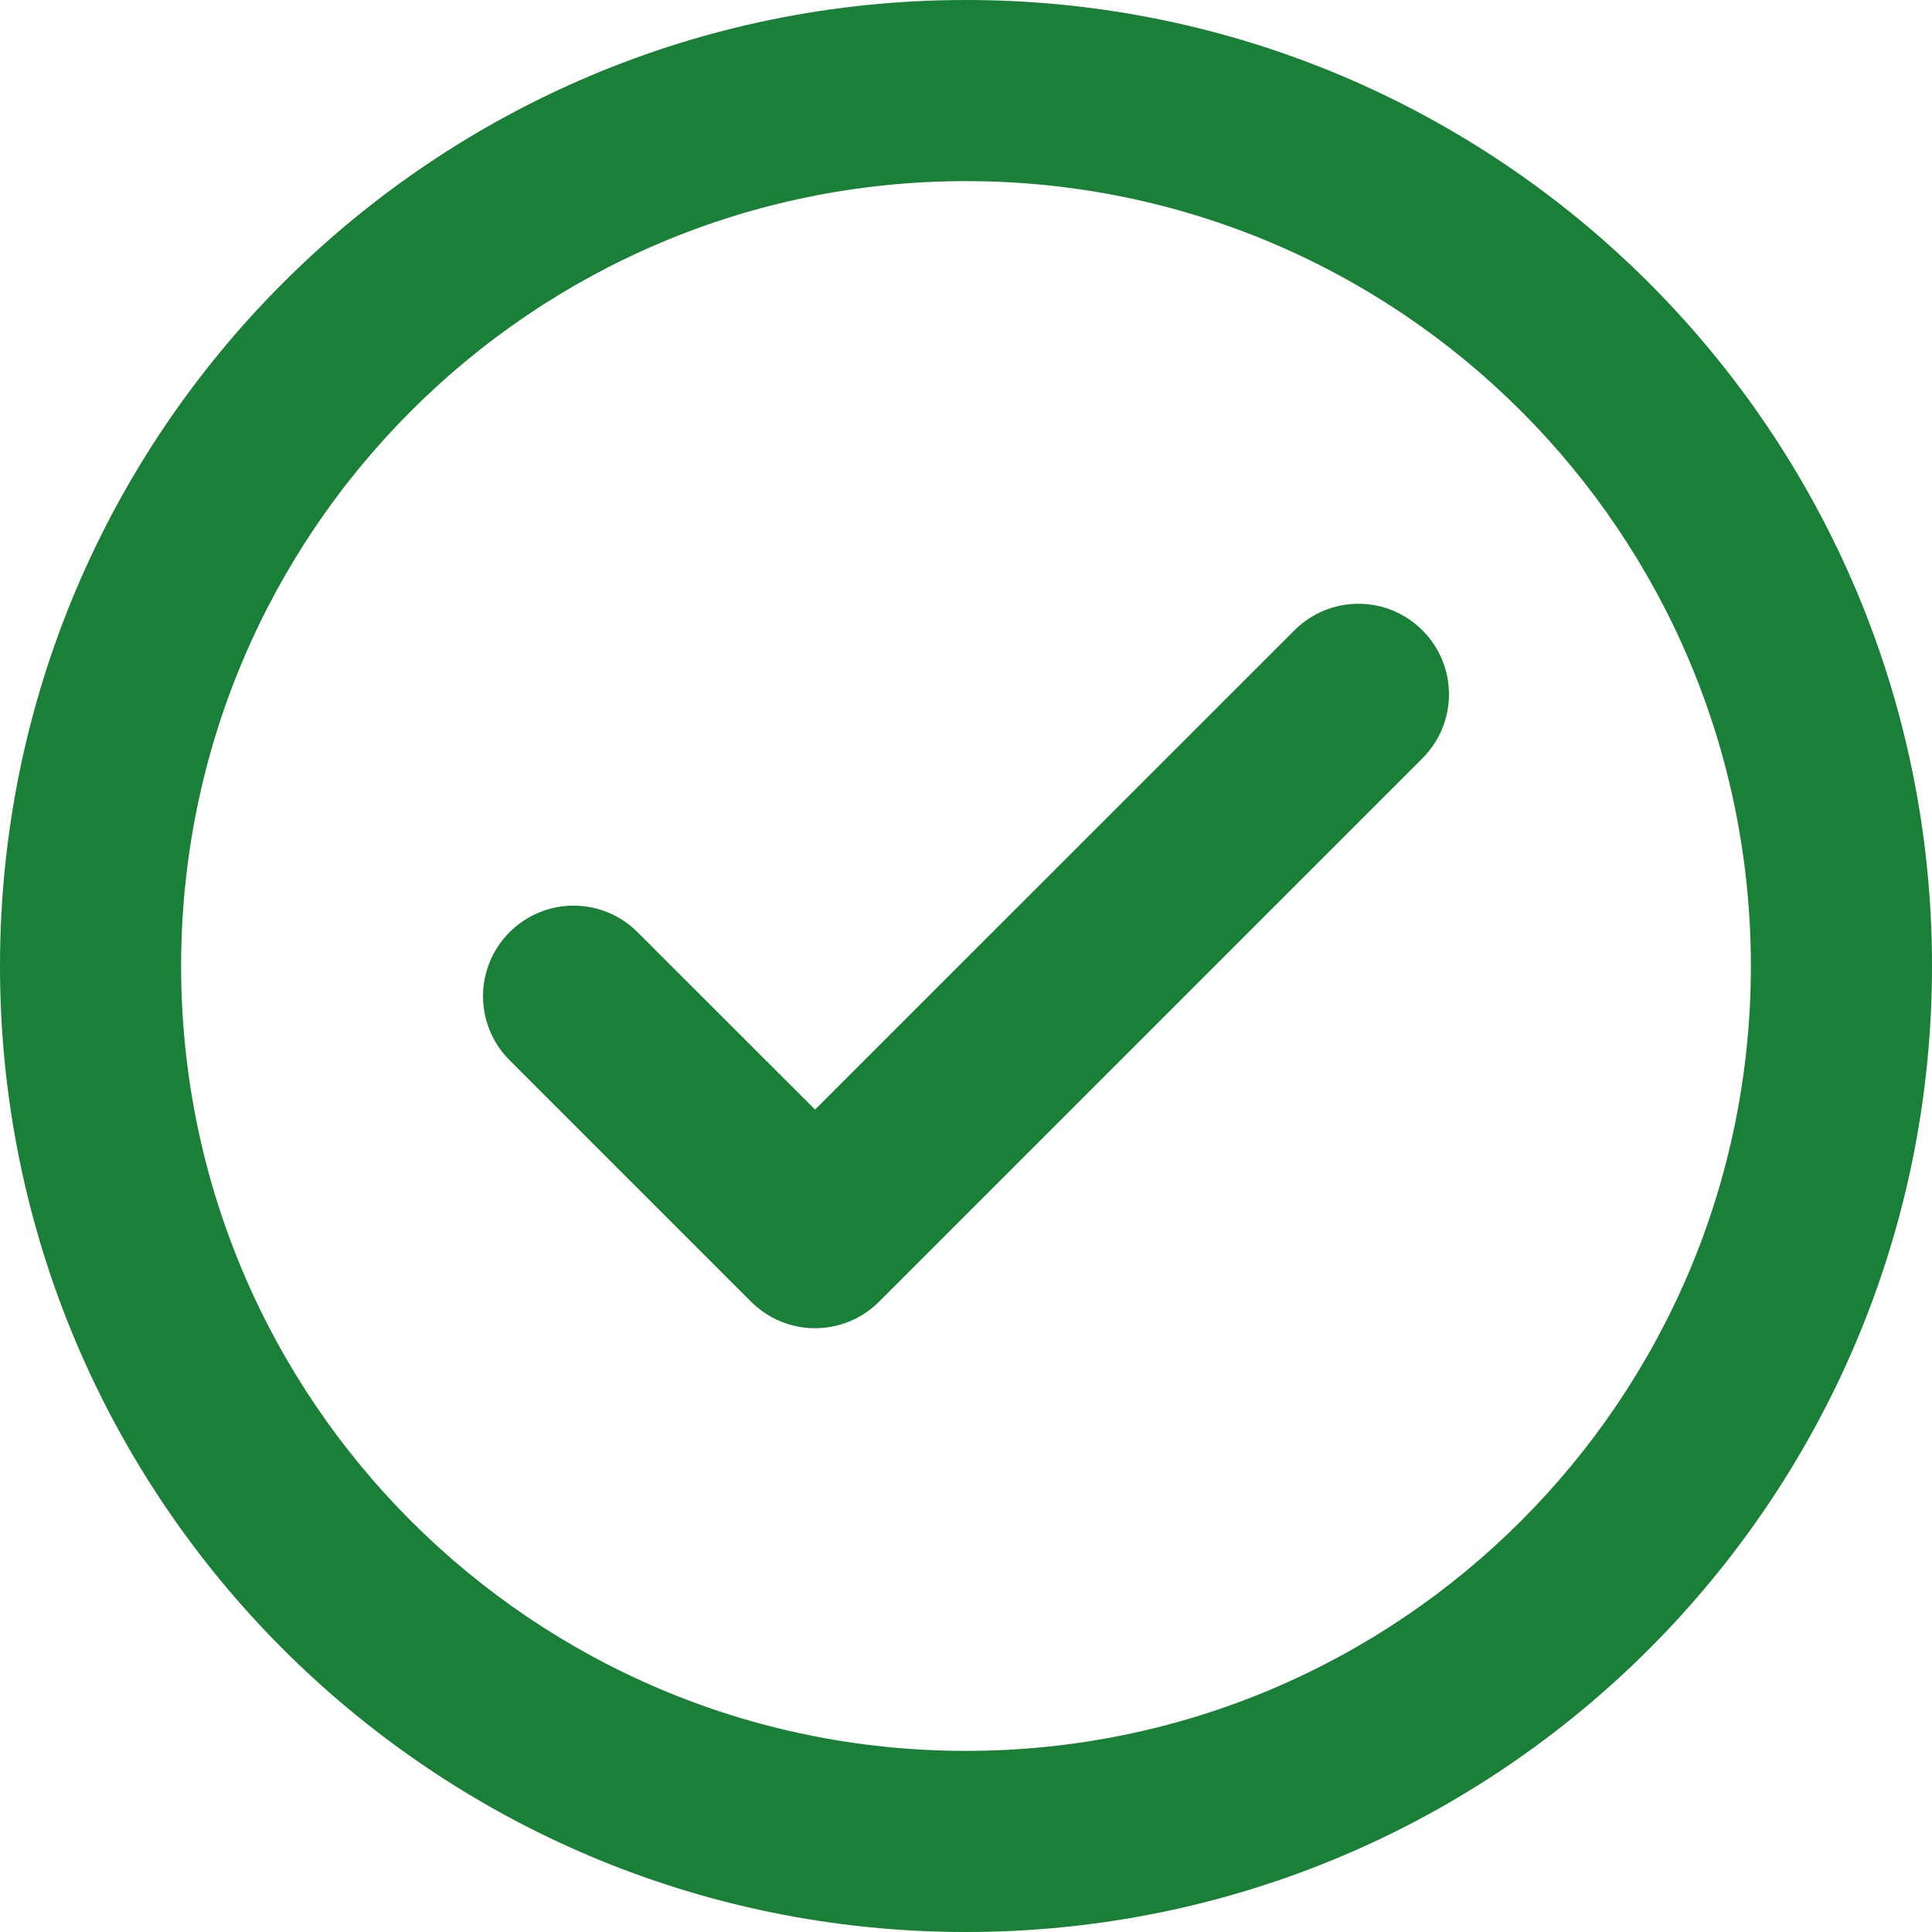
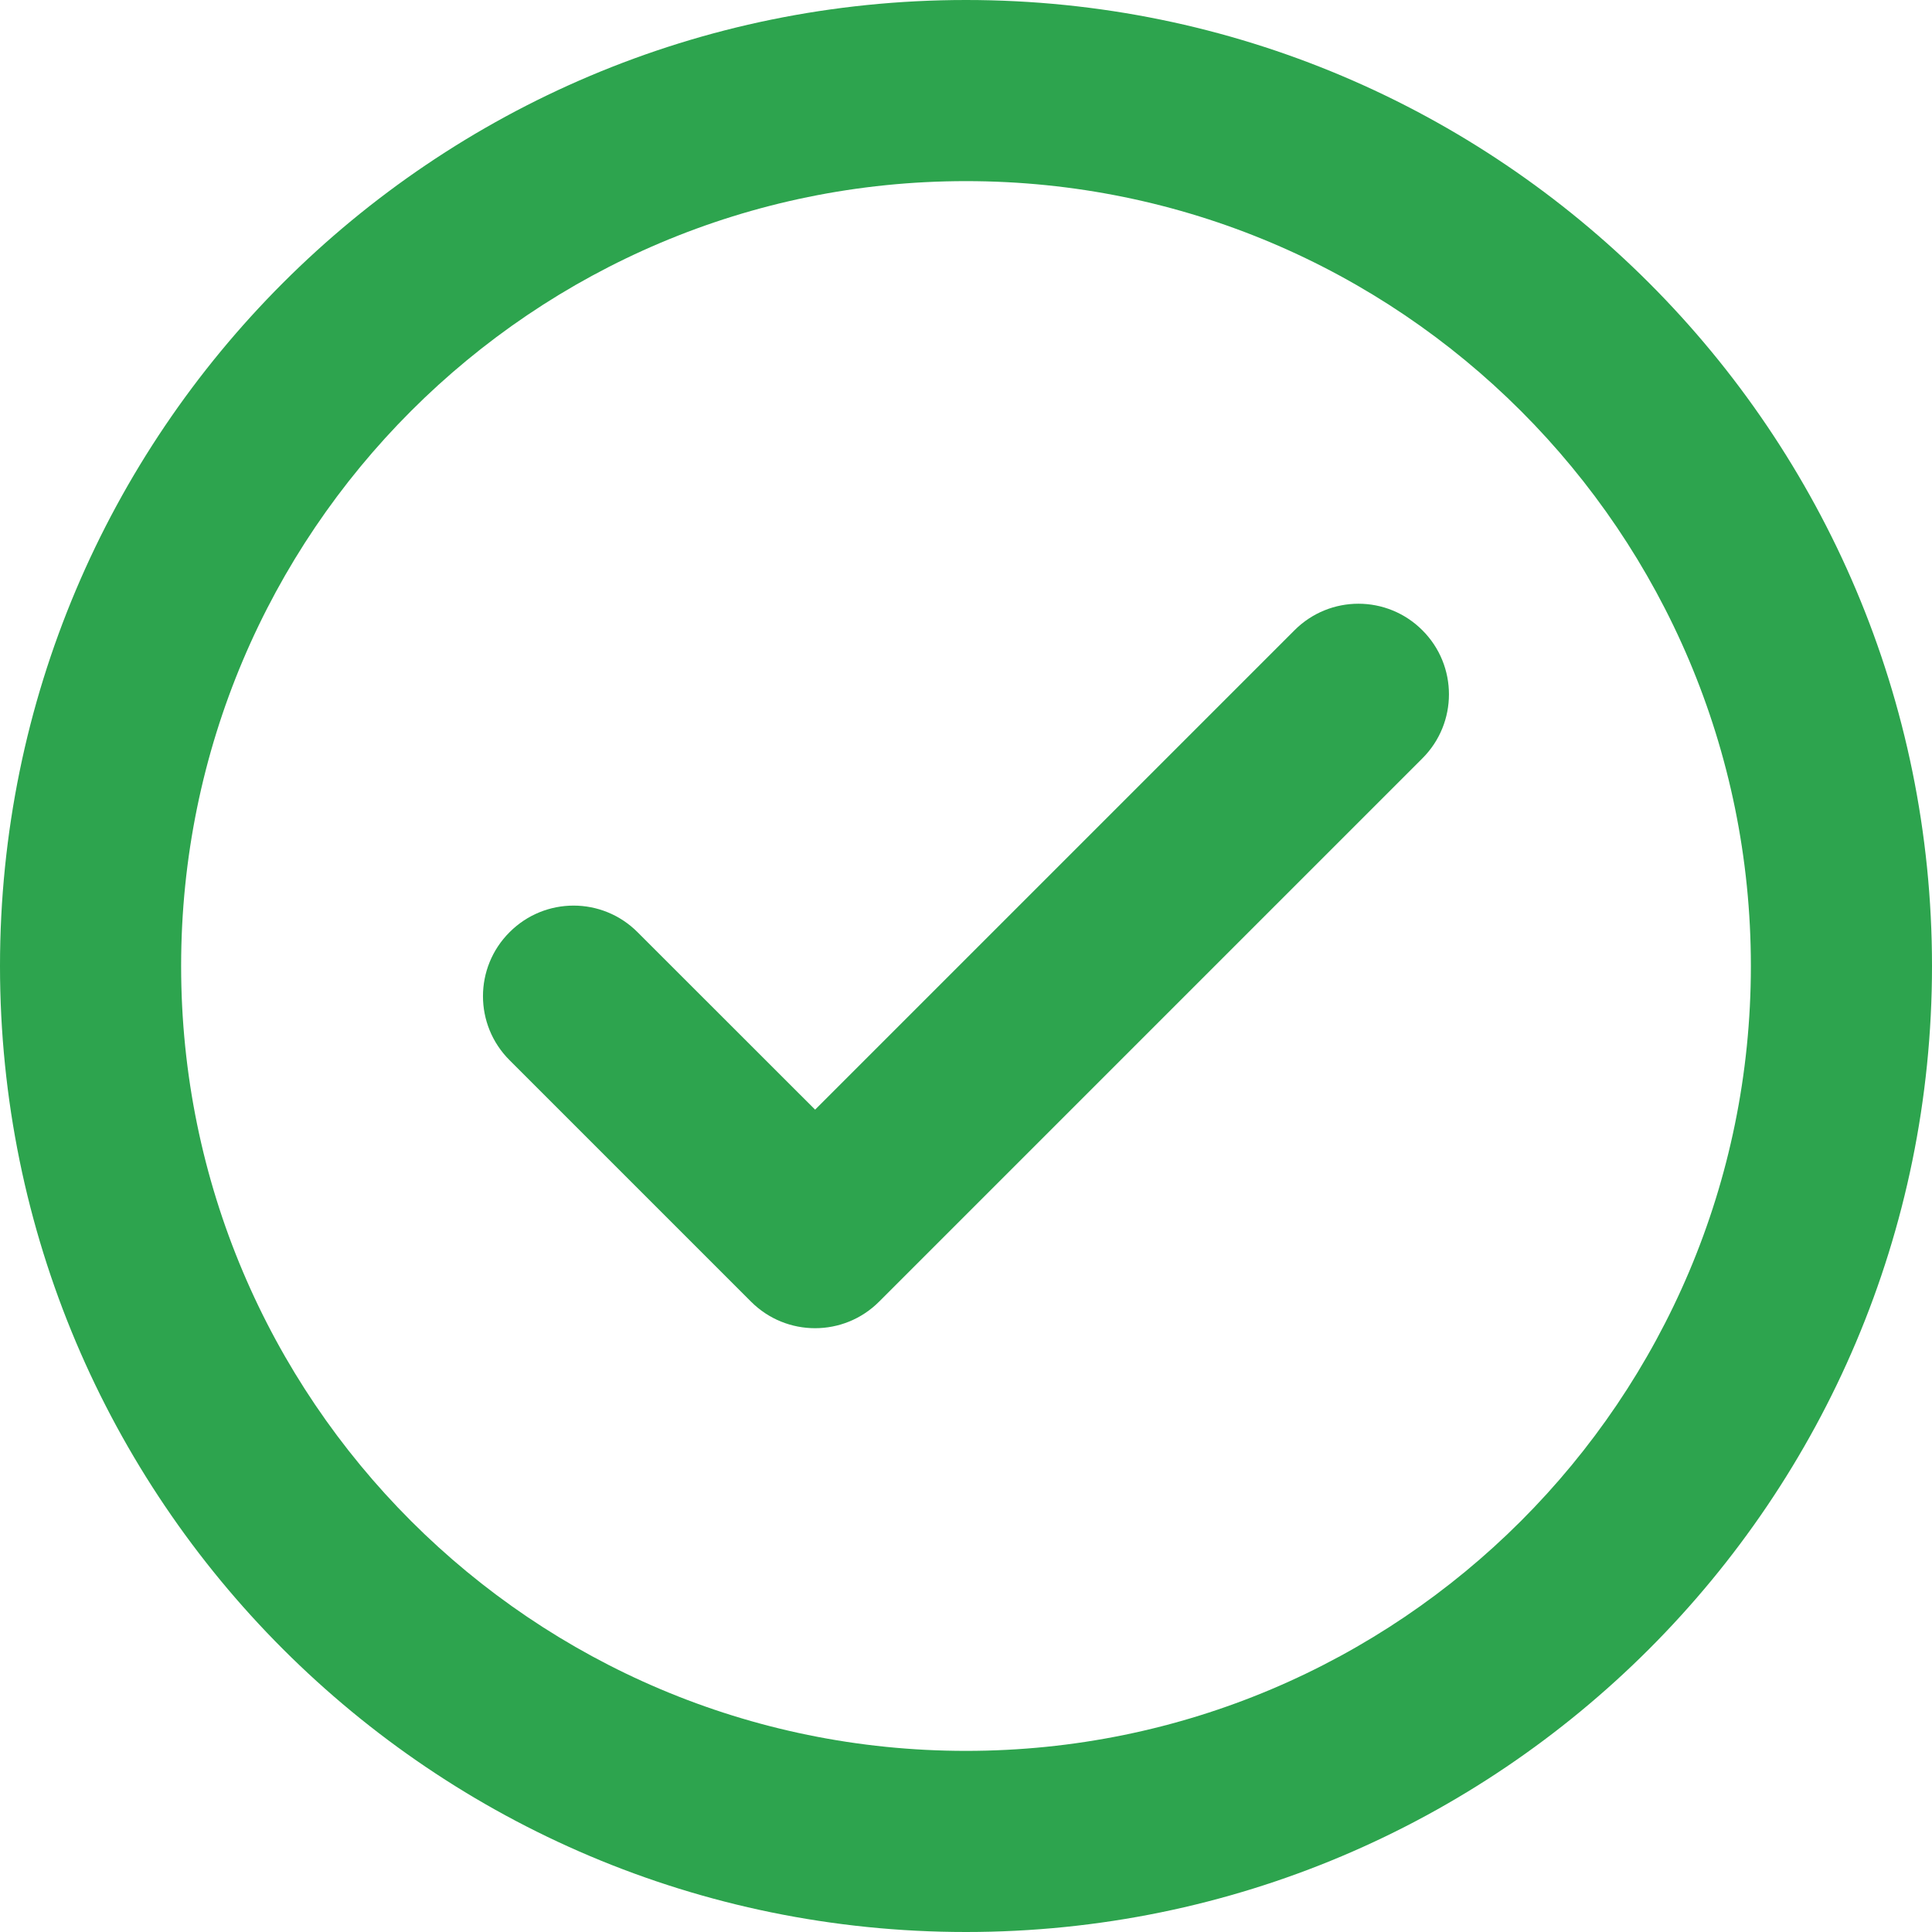
- <svg xmlns="http://www.w3.org/2000/svg" width="16" height="16" viewBox="0 0 16 16" fill="none">
-   <path d="M11.78 6.28C12.073 5.987 12.073 5.513 11.78 5.22C11.487 4.927 11.013 4.927 10.72 5.22L6.75 9.189L5.28 7.72C4.987 7.427 4.513 7.427 4.22 7.72C3.927 8.013 3.927 8.487 4.22 8.78L6.22 10.78C6.513 11.073 6.987 11.073 7.28 10.78L11.78 6.28Z" fill="#1A7F37" />
-   <path fill-rule="evenodd" clip-rule="evenodd" d="M0 8C0 3.582 3.582 0 8 0C12.418 0 16 3.582 16 8C16 12.418 12.418 16 8 16C3.582 16 0 12.418 0 8ZM1.5 8C1.5 4.41 4.41 1.5 8 1.5C11.59 1.5 14.5 4.41 14.5 8C14.5 11.59 11.59 14.5 8 14.5C4.41 14.5 1.5 11.59 1.5 8Z" fill="#1A7F37" />
+ <svg xmlns="http://www.w3.org/2000/svg" width="20" height="20" viewBox="0 0 20 20" fill="none">
+   <path d="M14.725 7.85C15.091 7.484 15.091 6.891 14.725 6.525C14.359 6.158 13.766 6.158 13.4 6.525L8.438 11.487L6.6 9.65C6.234 9.283 5.641 9.283 5.275 9.65C4.908 10.016 4.908 10.609 5.275 10.975L7.775 13.475C8.141 13.841 8.734 13.841 9.1 13.475L14.725 7.85Z" fill="#2DA44E" />
+   <path fill-rule="evenodd" clip-rule="evenodd" d="M0 10C0 4.477 4.477 0 10 0C15.523 0 20 4.477 20 10C20 15.523 15.523 20 10 20C4.477 20 0 15.523 0 10ZM1.875 10C1.875 5.513 5.513 1.875 10 1.875C14.487 1.875 18.125 5.513 18.125 10C18.125 14.487 14.487 18.125 10 18.125C5.513 18.125 1.875 14.487 1.875 10Z" fill="#2DA44E" />
</svg>
